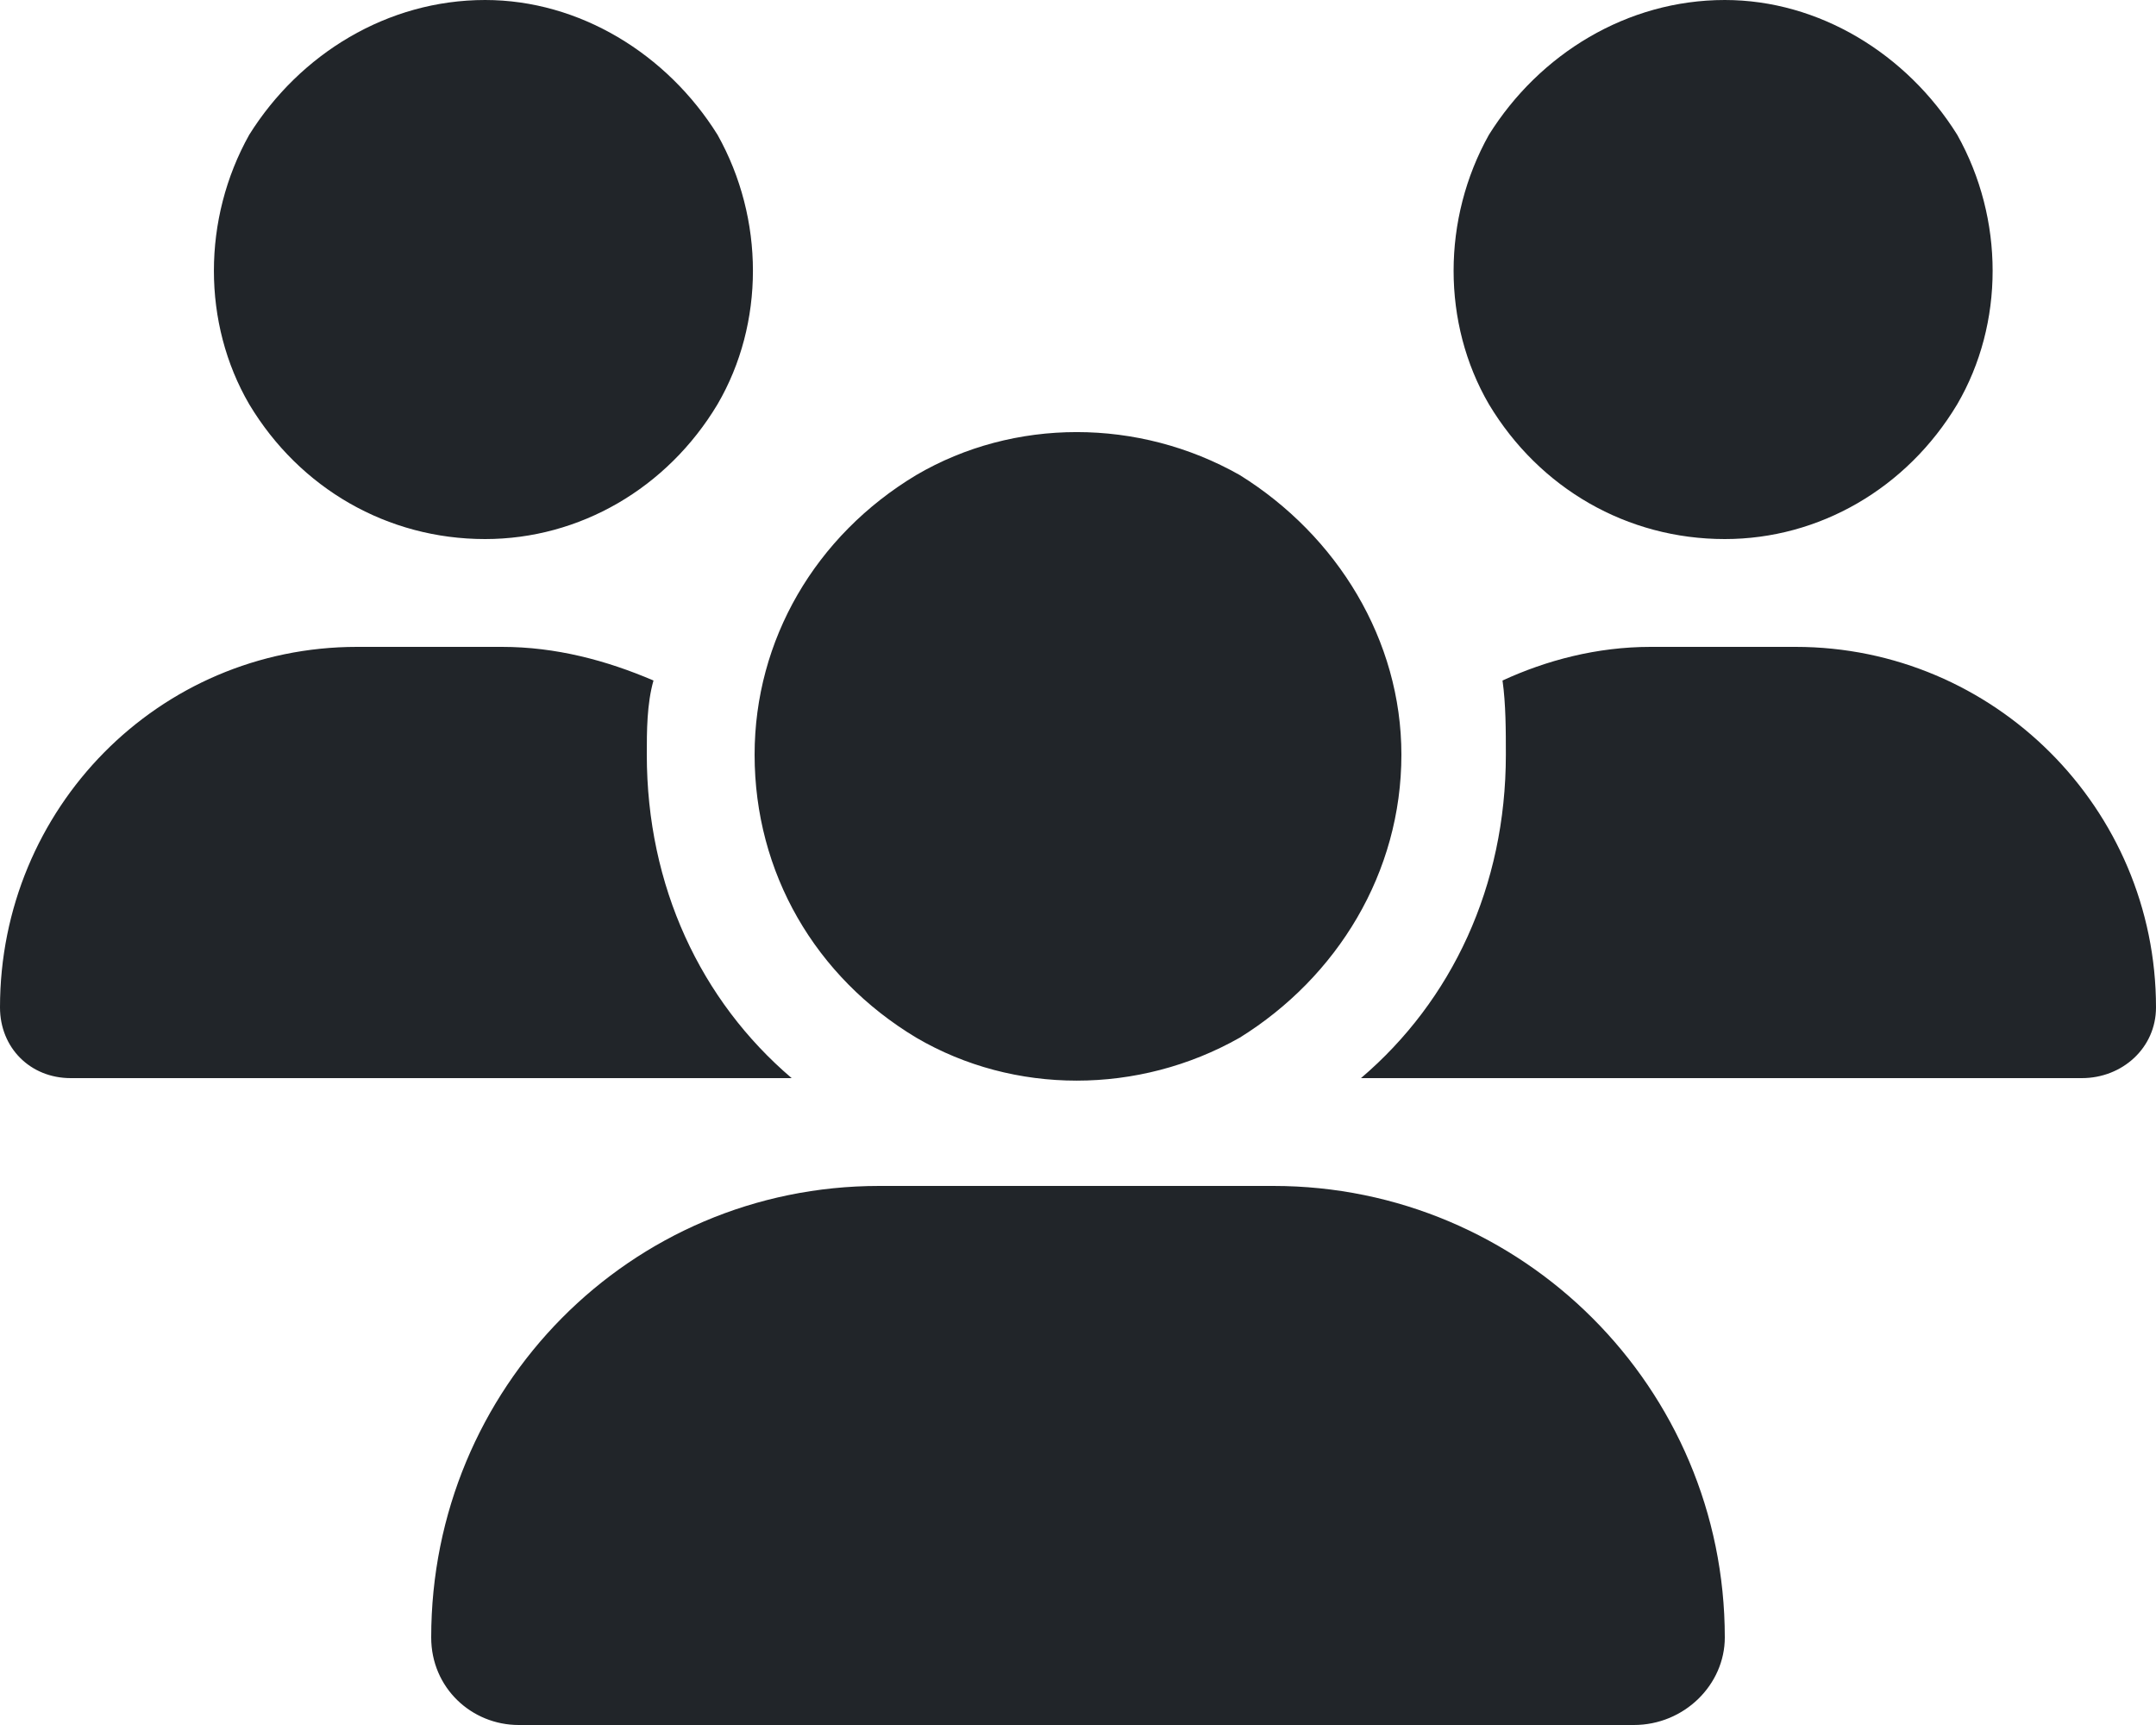
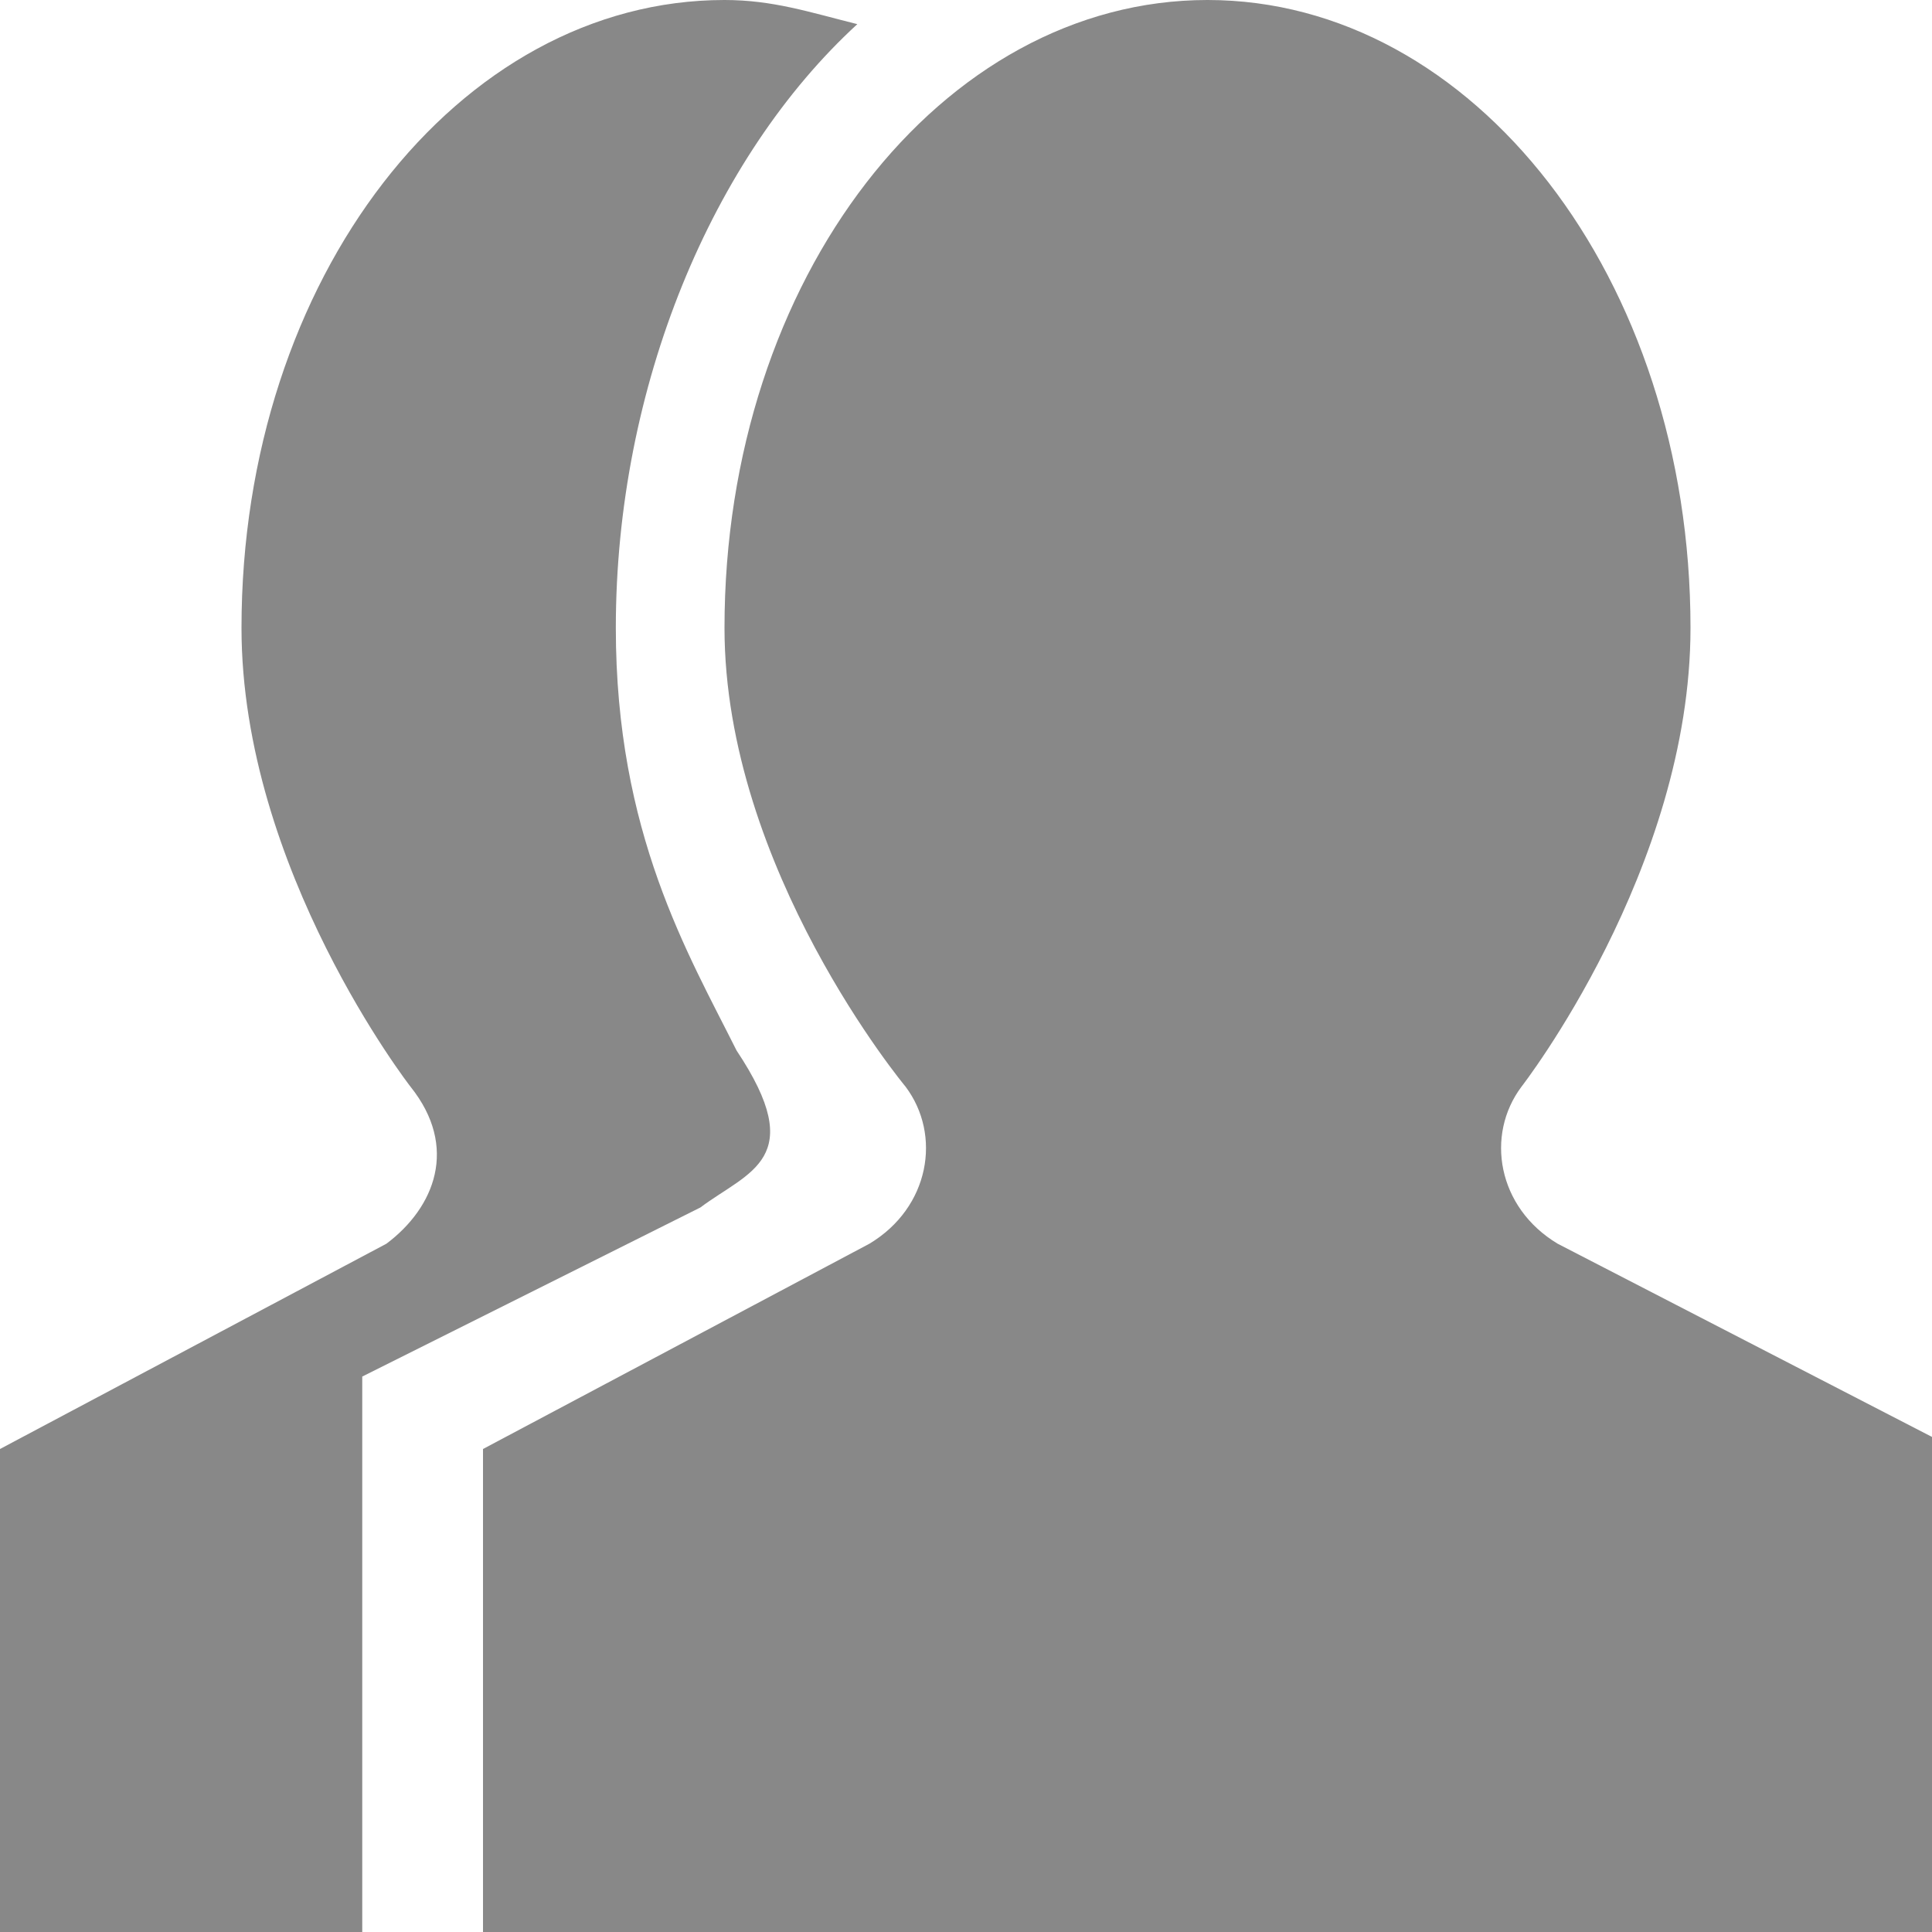
- <svg xmlns="http://www.w3.org/2000/svg" width="20" height="16" viewBox="0 0 20 16" fill="none" preserveAspectRatio="xMinYMid meet">
-   <path d="M4.5 0C5.375 0 6.188 0.5 6.656 1.25C7.094 2.031 7.094 3 6.656 3.75C6.188 4.531 5.375 5 4.5 5C3.594 5 2.781 4.531 2.312 3.75C1.875 3 1.875 2.031 2.312 1.25C2.781 0.5 3.594 0 4.5 0ZM16 0C16.875 0 17.688 0.5 18.156 1.25C18.594 2.031 18.594 3 18.156 3.75C17.688 4.531 16.875 5 16 5C15.094 5 14.281 4.531 13.812 3.75C13.375 3 13.375 2.031 13.812 1.25C14.281 0.5 15.094 0 16 0ZM0 9.344C0 7.5 1.469 6 3.312 6H4.656C5.156 6 5.625 6.125 6.062 6.312C6 6.531 6 6.781 6 7C6 8.219 6.5 9.281 7.344 10C7.344 10 7.344 10 7.312 10H0.656C0.281 10 0 9.719 0 9.344ZM12.656 10H12.625C13.469 9.281 13.969 8.219 13.969 7C13.969 6.781 13.969 6.531 13.938 6.312C14.344 6.125 14.812 6 15.312 6H16.656C18.5 6 20 7.5 20 9.344C20 9.719 19.688 10 19.312 10H12.656ZM7 7C7 5.938 7.562 4.969 8.5 4.406C9.406 3.875 10.562 3.875 11.5 4.406C12.406 4.969 13 5.938 13 7C13 8.094 12.406 9.062 11.5 9.625C10.562 10.156 9.406 10.156 8.5 9.625C7.562 9.062 7 8.094 7 7ZM4 15.188C4 12.875 5.844 11 8.156 11H11.812C14.125 11 16 12.875 16 15.188C16 15.625 15.625 16 15.156 16H4.812C4.375 16 4 15.656 4 15.188Z" fill="#212529" />
+ <svg xmlns="http://www.w3.org/2000/svg" width="16" height="16" viewBox="0 0 16 16" preserveAspectRatio="xMinYMid meet" overflow="visible">
+   <path d="M3 16H0v-4l3.2-1.7c.4-.3.6-.8.2-1.3C3.4 9 2 7.2 2 5.2 2 2.3 3.8 0 6 0c.4 0 .7.1 1.1.2-1.2 1.1-2 3-2 5 0 1.7.6 2.7 1 3.5.6.9.1 1-.3 1.3L3 11.4V16zm13-4.1l-3.1-1.6c-.5-.3-.6-.9-.3-1.3 0 0 1.4-1.8 1.4-3.8C14 2.3 12.2 0 10 0S6 2.3 6 5.2C6 7.2 7.5 9 7.5 9c.3.4.2 1-.3 1.3L4 12v4h12v-4.1z" fill="#888" />
</svg>
